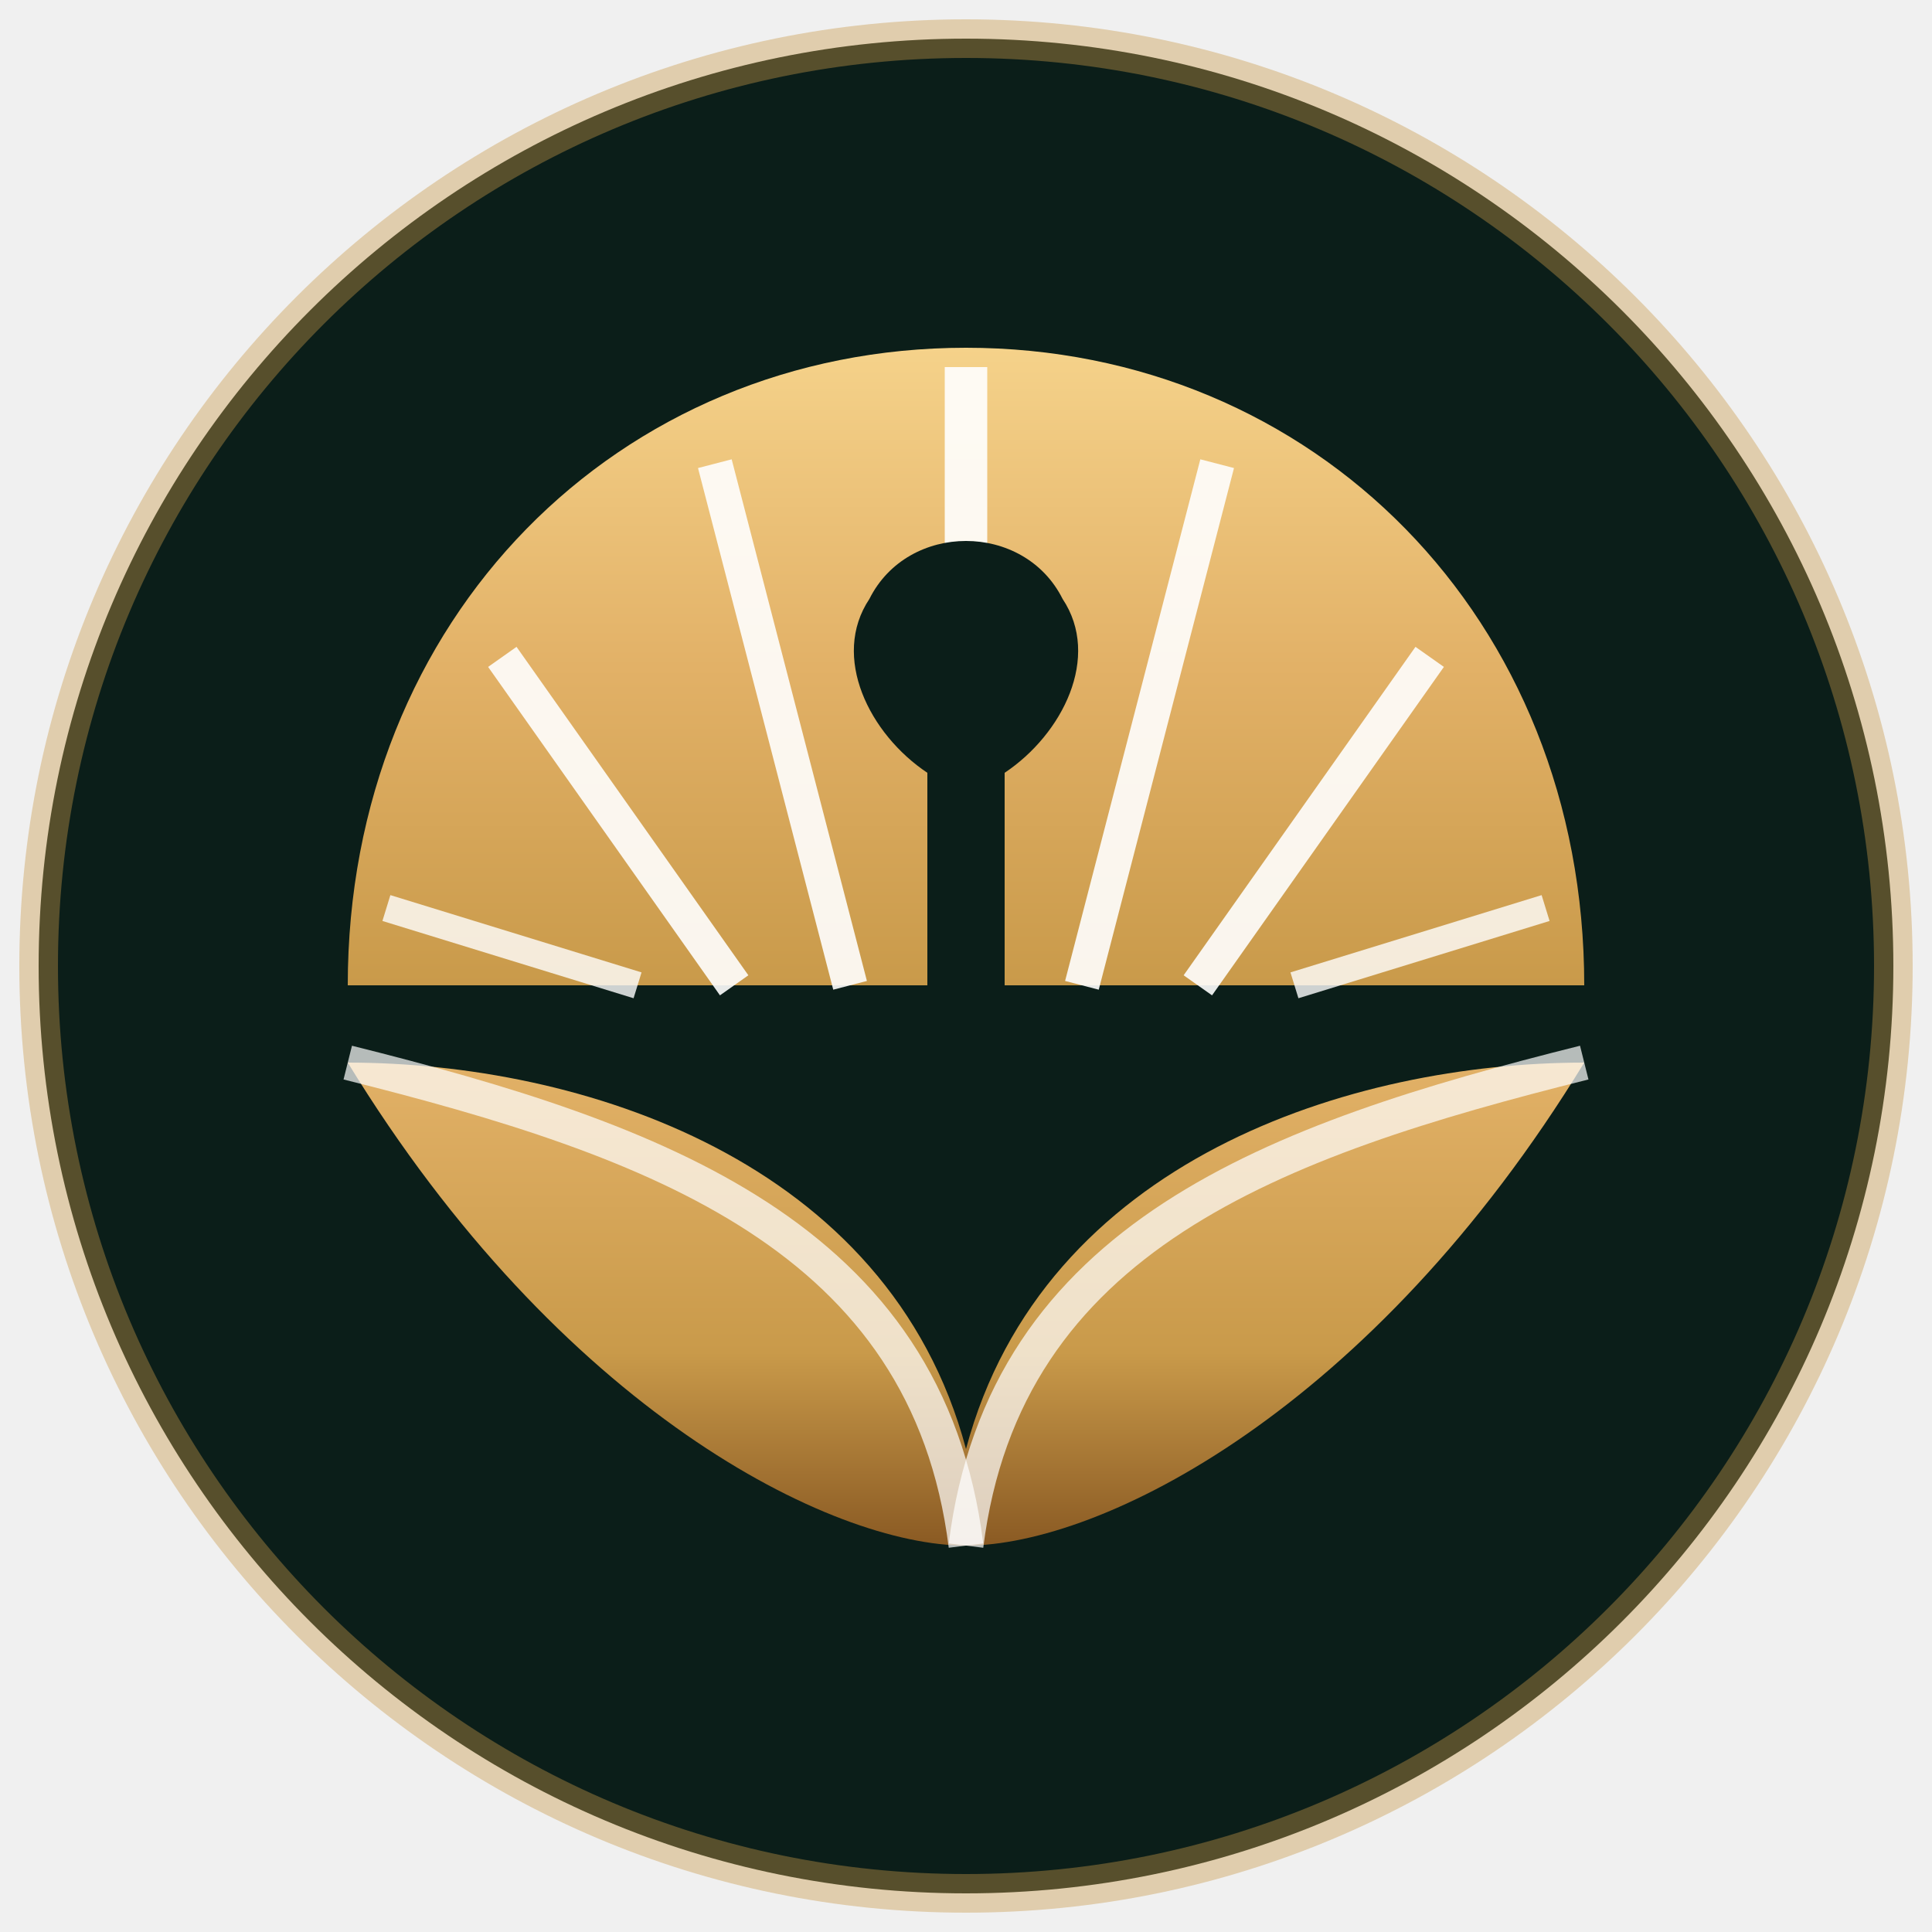
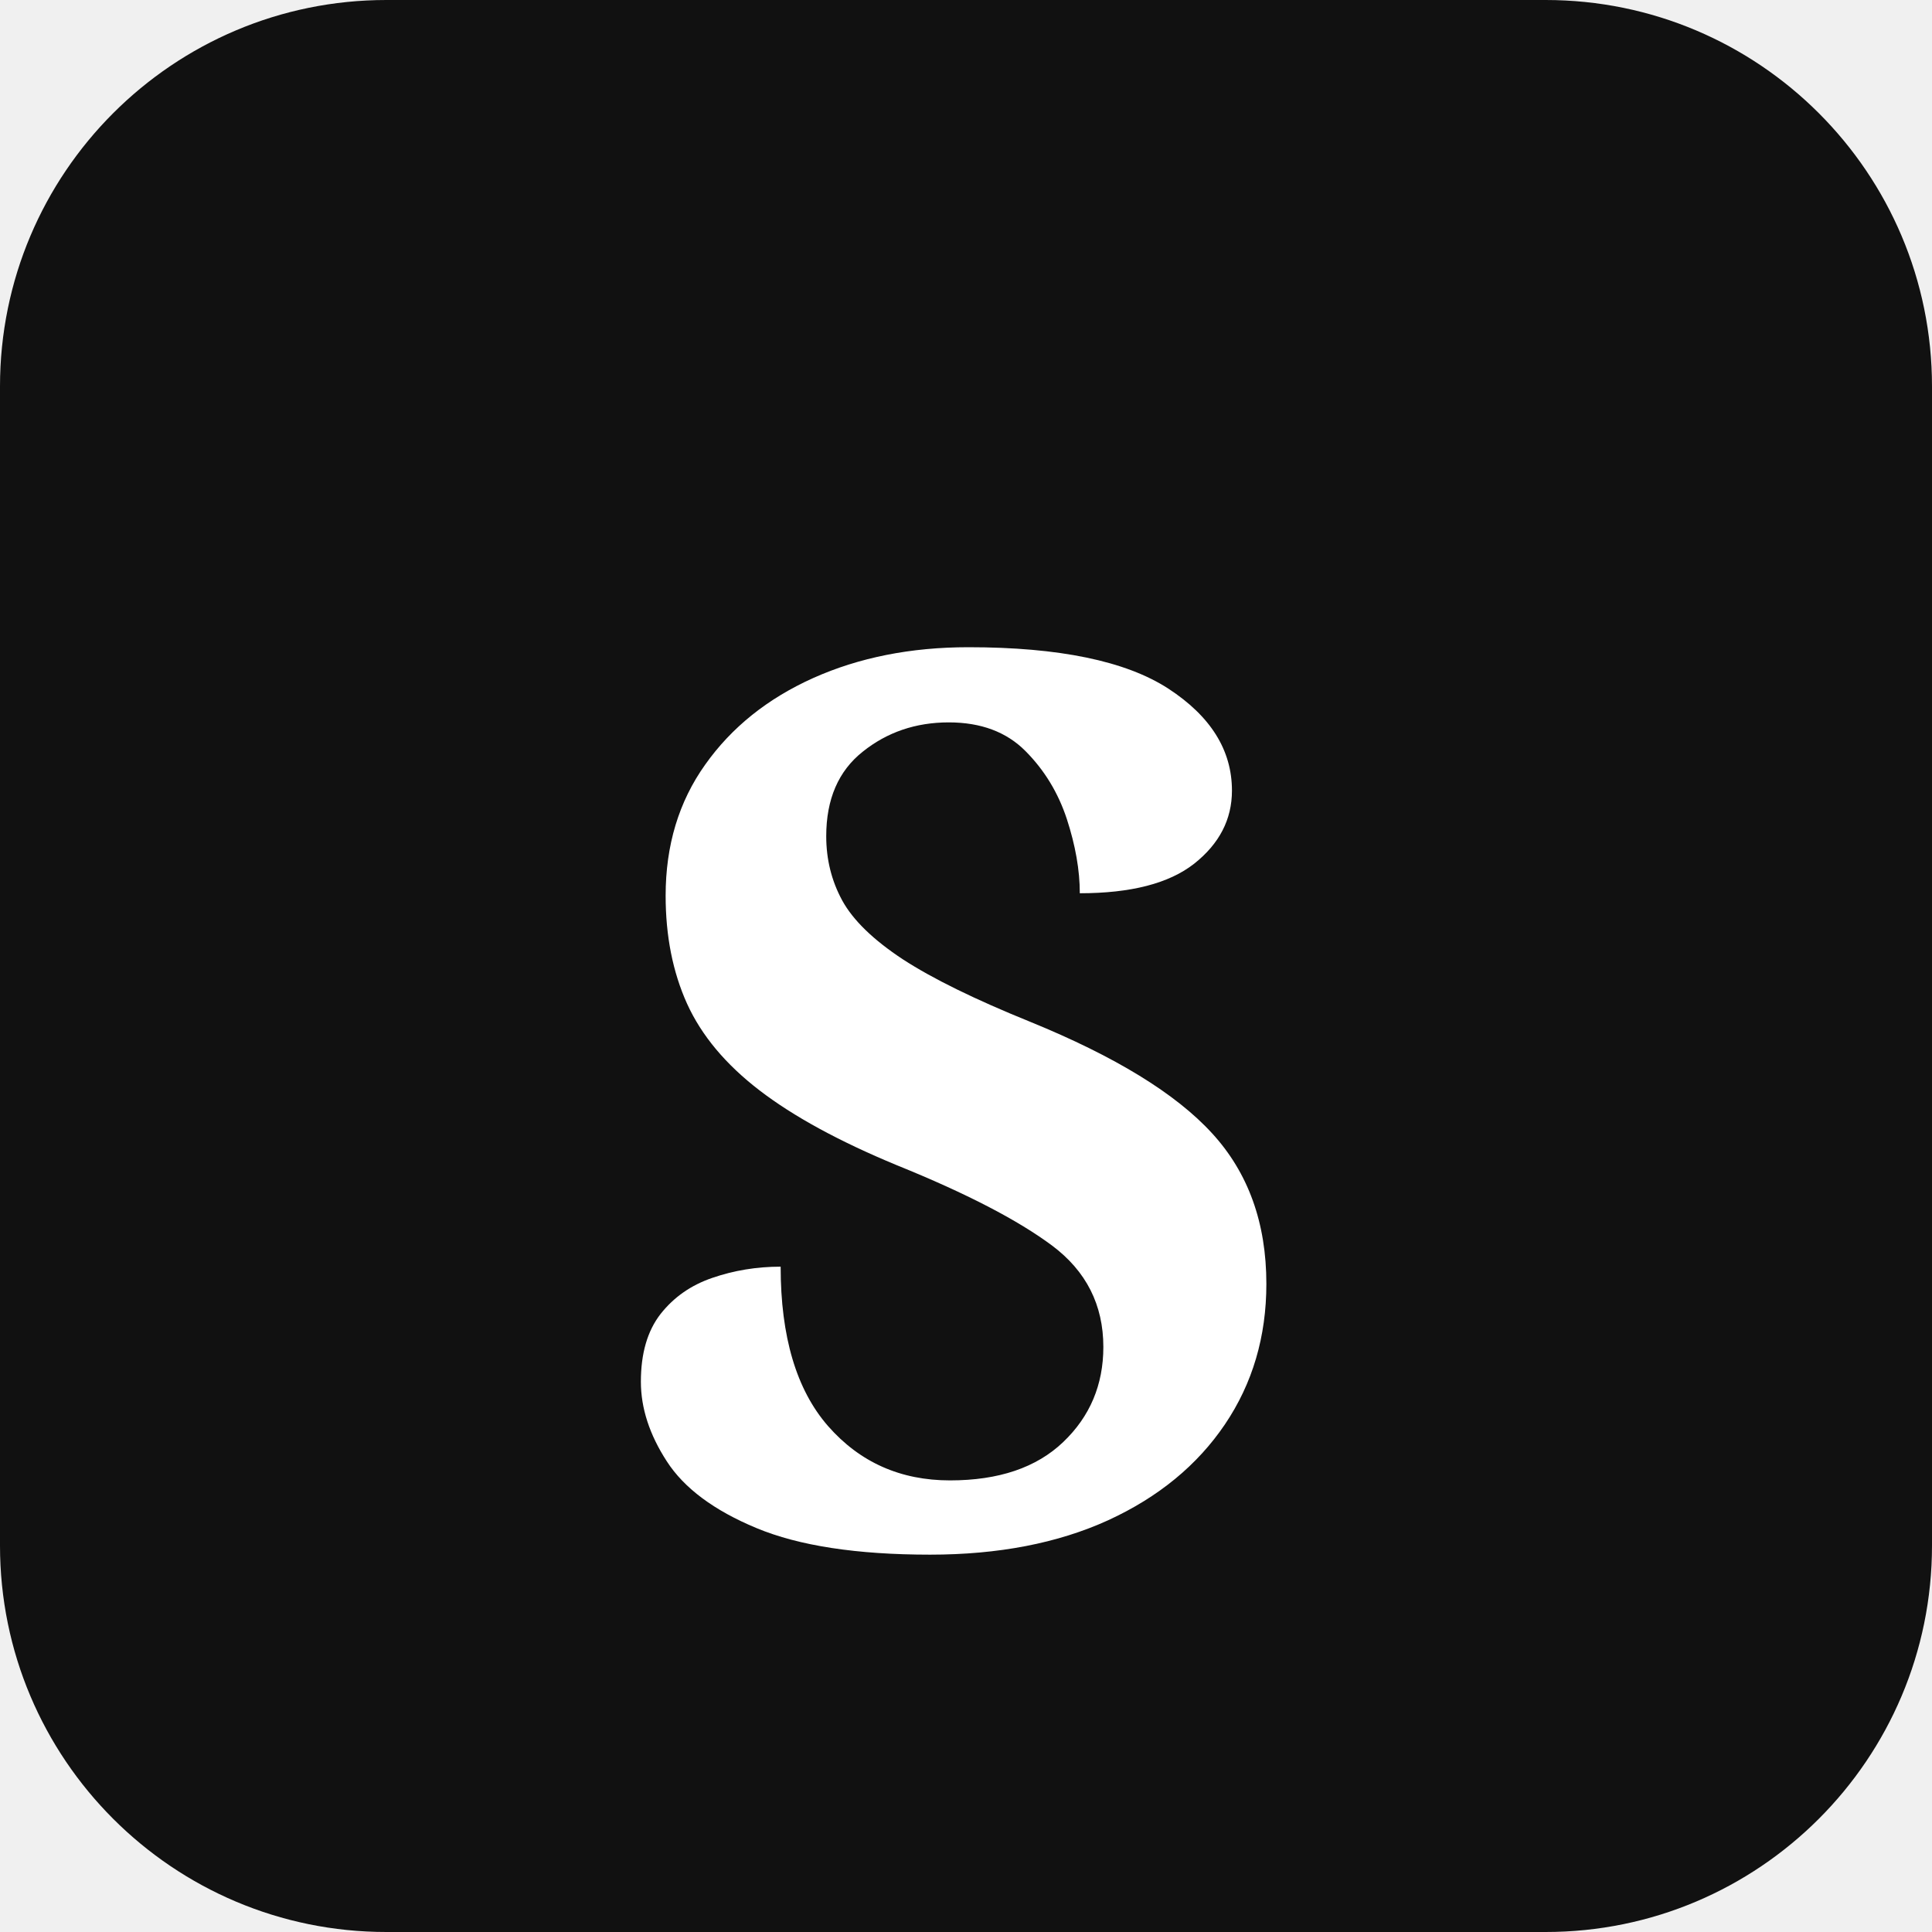
<svg xmlns="http://www.w3.org/2000/svg" viewBox="0 0 100 100" fill="none">
-   <circle cx="50" cy="50" r="48" fill="#0B1E19" stroke="#C99A4A" stroke-width="2" stroke-opacity="0.4" />
-   <path d="M50 18 C32 18 18 32 18 51 L82 51 C82 32 68 18 50 18 Z" fill="url(#goldSunGradFav)" />
-   <path d="M50 19 L50 51" stroke="#FFFFFF" stroke-width="2.2" stroke-opacity="0.9" />
-   <path d="M37 24 L44 51" stroke="#FFFFFF" stroke-width="1.8" stroke-opacity="0.9" />
-   <path d="M63 24 L56 51" stroke="#FFFFFF" stroke-width="1.8" stroke-opacity="0.9" />
-   <path d="M26 34 L38 51" stroke="#FFFFFF" stroke-width="1.8" stroke-opacity="0.9" />
-   <path d="M74 34 L62 51" stroke="#FFFFFF" stroke-width="1.8" stroke-opacity="0.9" />
-   <path d="M20 47 L33 51" stroke="#FFFFFF" stroke-width="1.4" stroke-opacity="0.8" />
-   <path d="M80 47 L67 51" stroke="#FFFFFF" stroke-width="1.4" stroke-opacity="0.8" />
-   <path d="M48 51 L48 40 C45 38 43 34 45 31 C47 27 53 27 55 31 C57 34 55 38 52 40 L52 51 Z" fill="#0B1E19" />
-   <path d="M18 55 C30 55 46 60 50 75 C54 60 70 55 82 55 C71 73 57 80 50 80 C43 80 29 73 18 55 Z" fill="url(#goldBaseGradFav)" />
-   <path d="M18 55 C34 59 48 64 50 80" stroke="#FFFFFF" stroke-width="1.8" stroke-opacity="0.7" />
-   <path d="M82 55 C66 59 52 64 50 80" stroke="#FFFFFF" stroke-width="1.8" stroke-opacity="0.7" />
-   <defs>
-     <linearGradient id="goldSunGradFav" x1="50" y1="18" x2="50" y2="51" gradientUnits="userSpaceOnUse">
-       <stop stop-color="#F5D28A" />
-       <stop offset="0.5" stop-color="#E2B167" />
-       <stop offset="1" stop-color="#C99A4A" />
-     </linearGradient>
-     <linearGradient id="goldBaseGradFav" x1="50" y1="55" x2="50" y2="80" gradientUnits="userSpaceOnUse">
-       <stop stop-color="#E2B167" />
-       <stop offset="0.6" stop-color="#C99A4A" />
-       <stop offset="1" stop-color="#8A5A23" />
-     </linearGradient>
-   </defs>
+   <rect width="100" height="100" rx="20" fill="#111111" />
+   <text x="50" y="55" text-anchor="middle" dominant-baseline="central" fill="#FFFFFF" font-family="'Playfair Display', 'Cormorant Garamond', 'Georgia', serif" font-size="64" font-weight="700" letter-spacing="-0.02em">S</text>
</svg>
